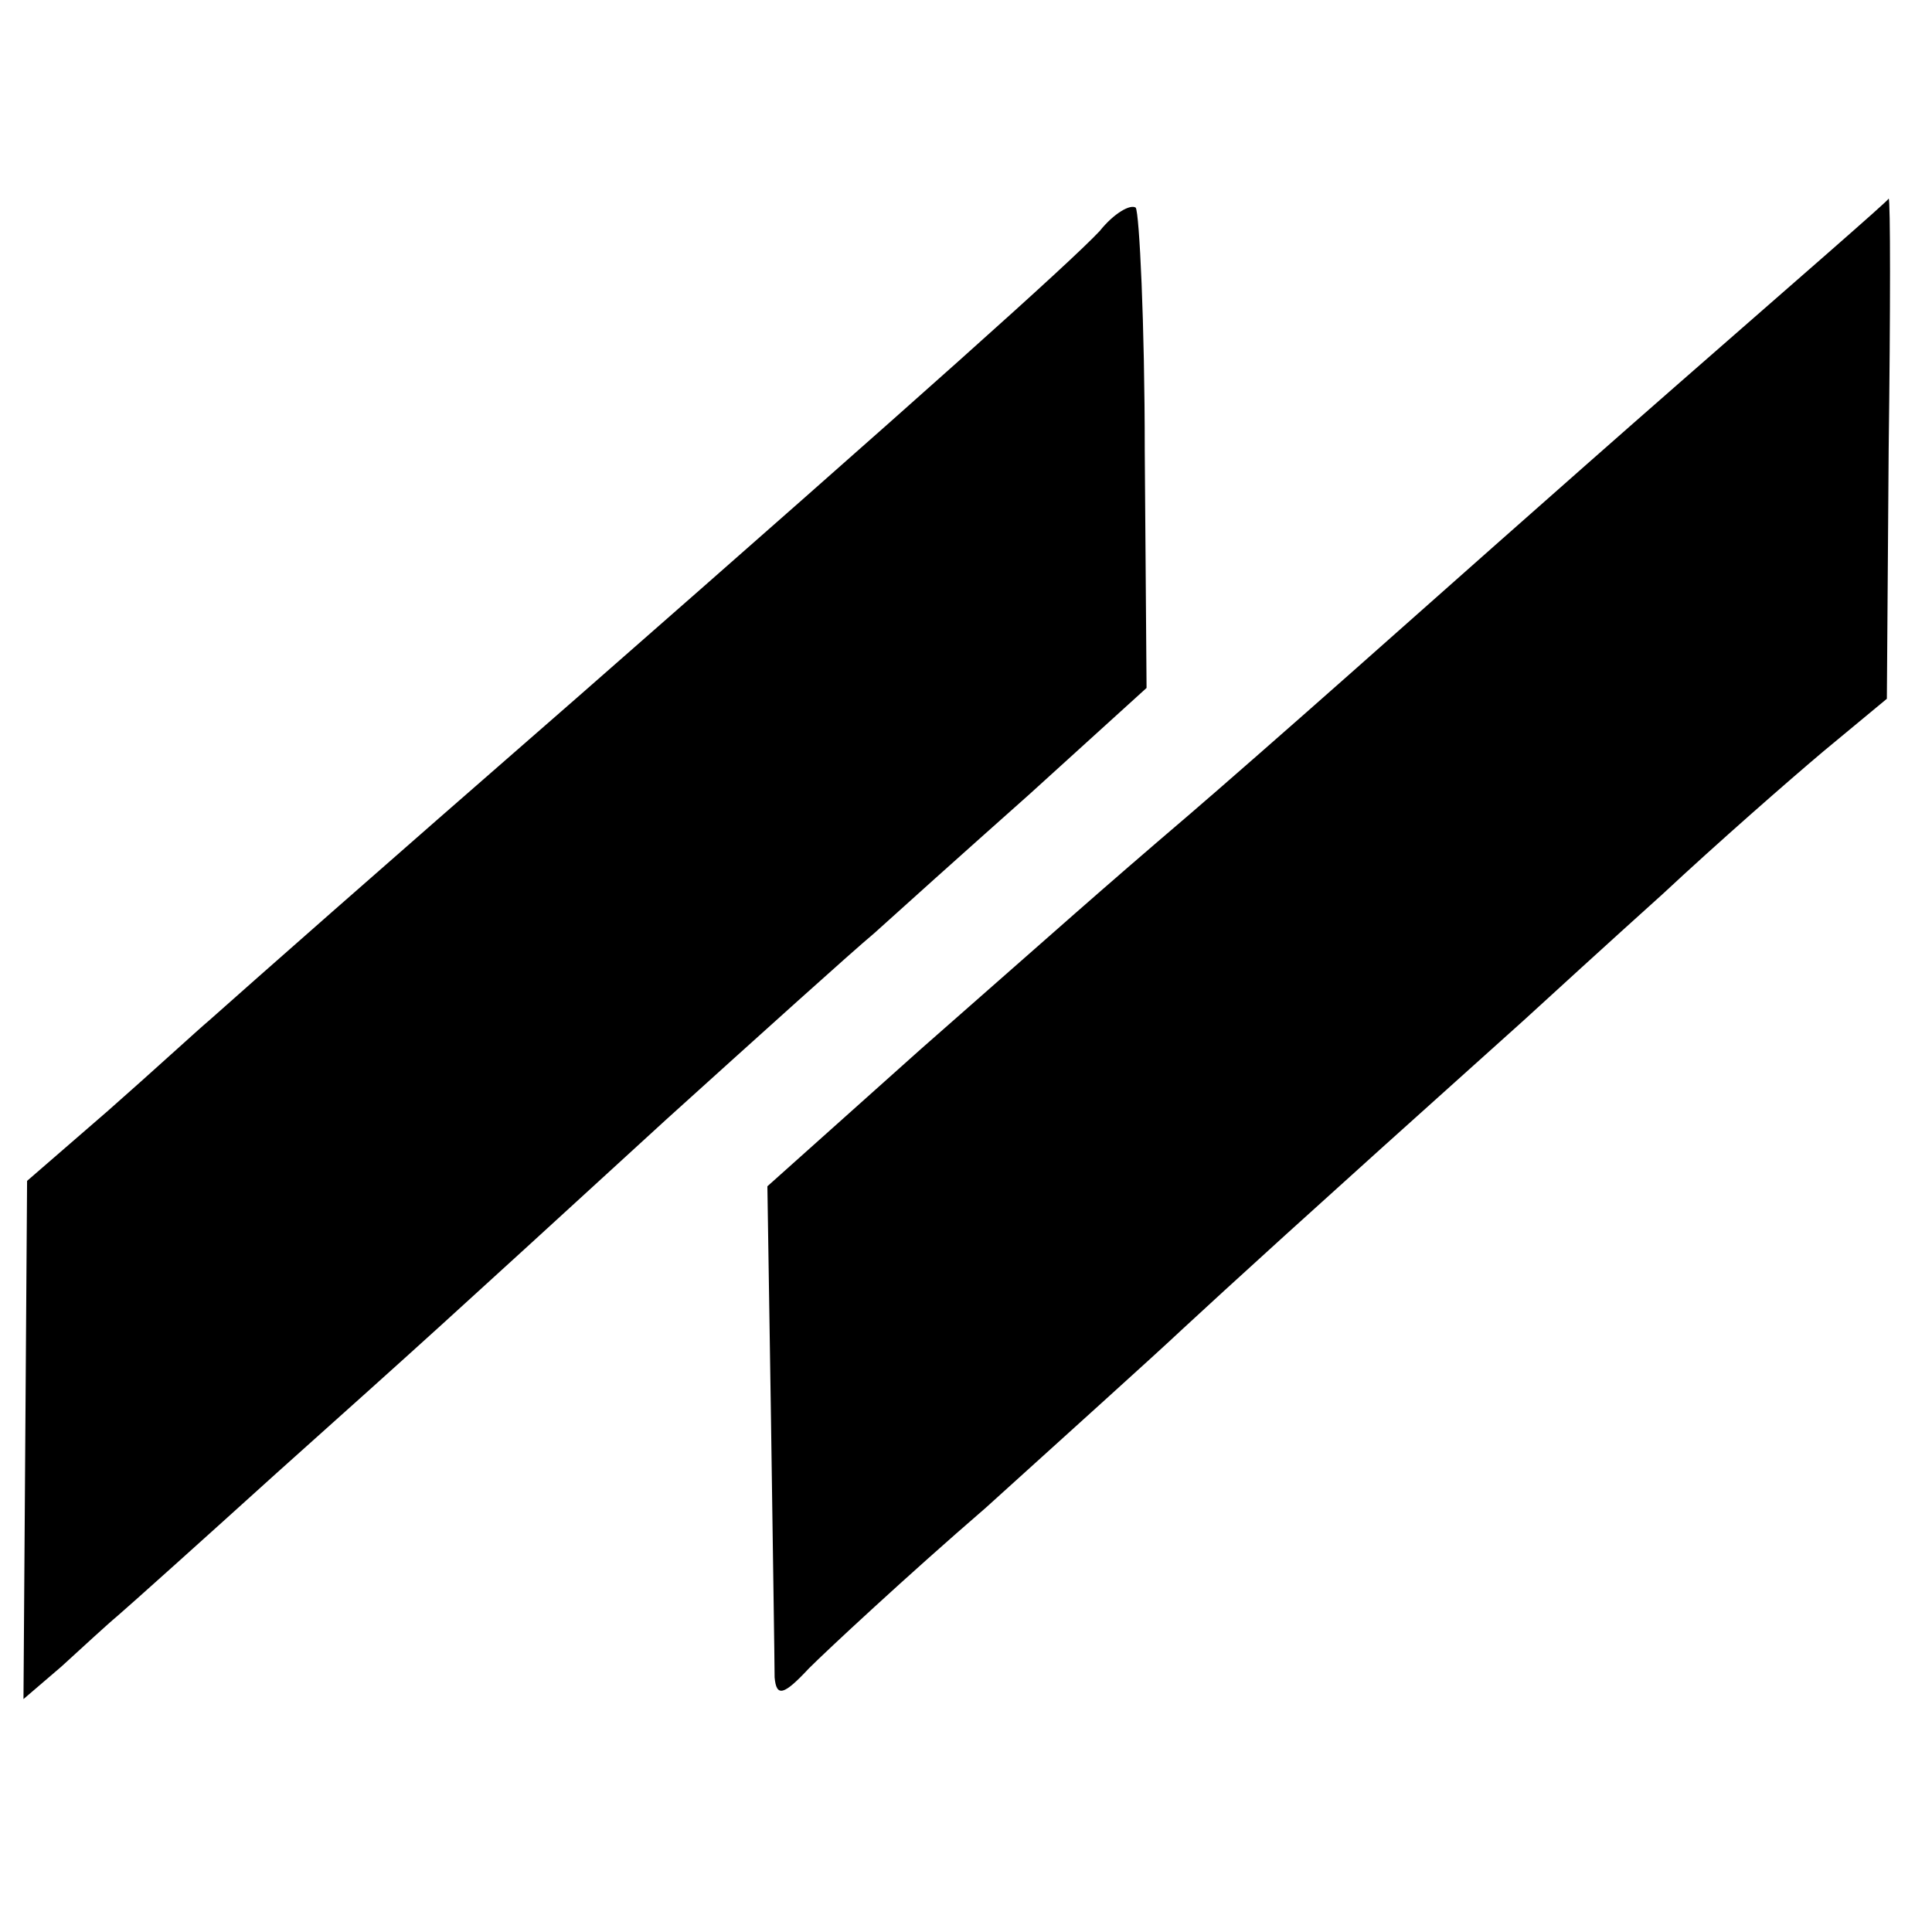
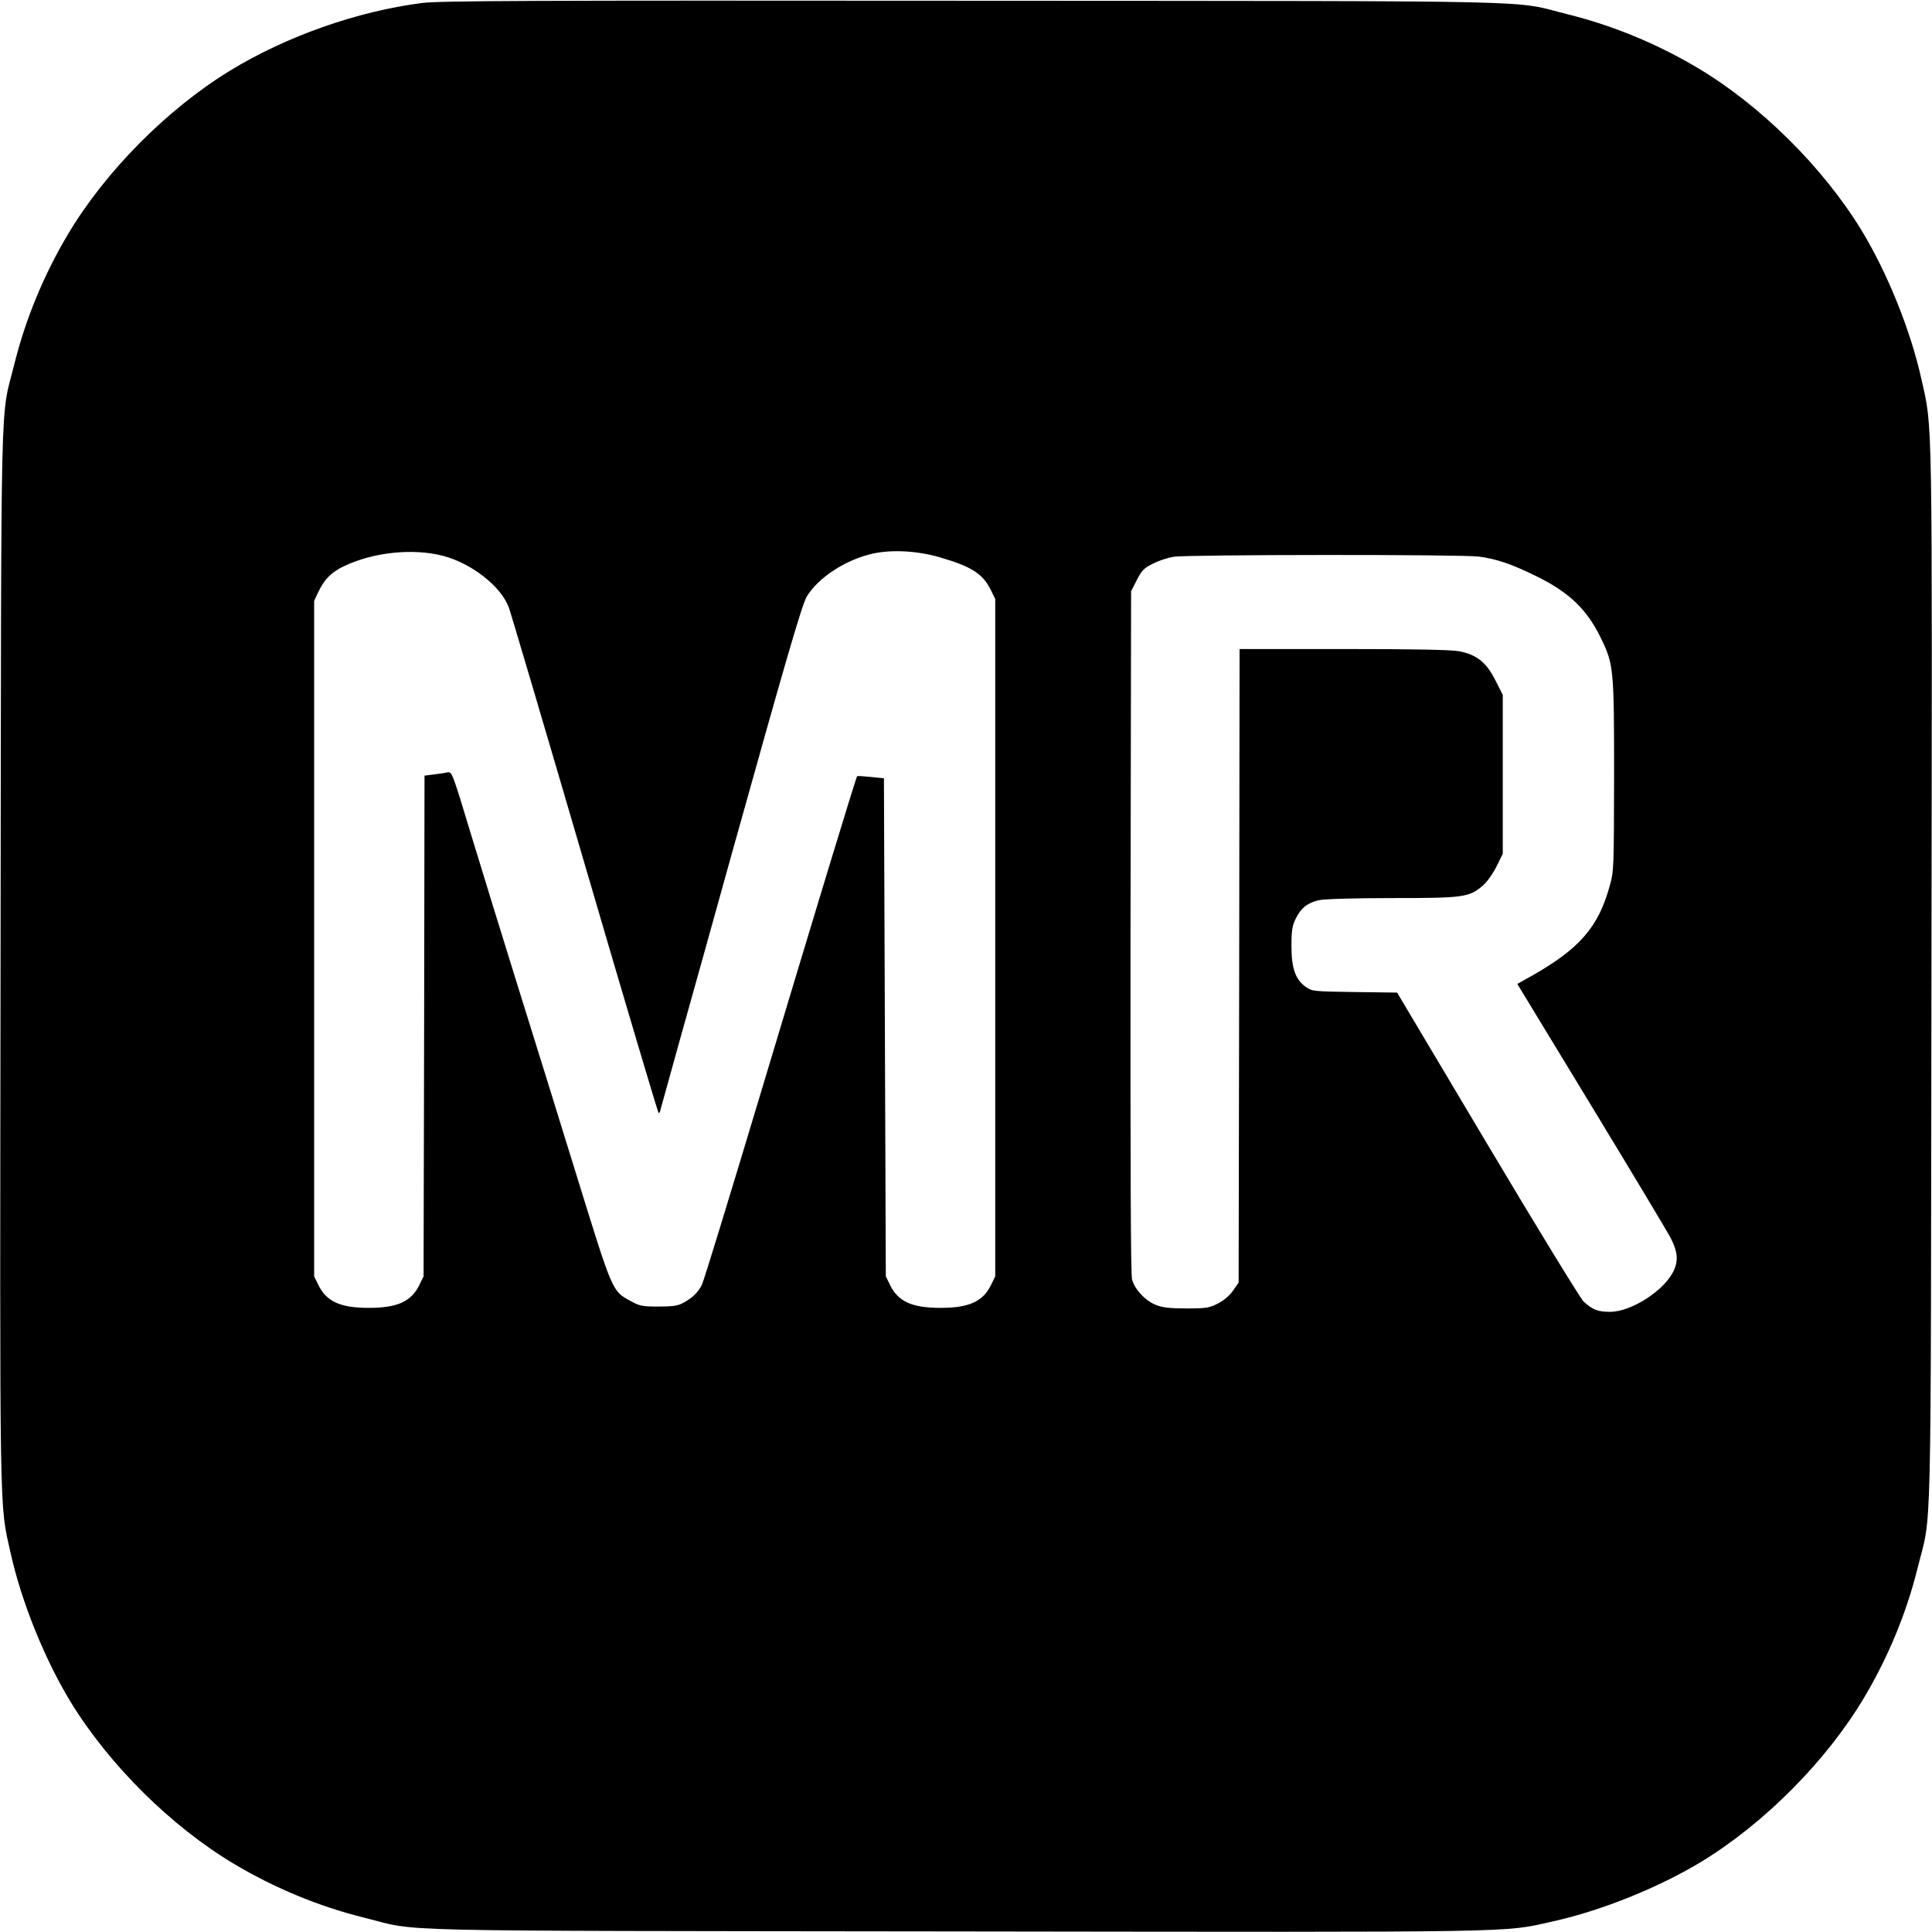
- <svg xmlns="http://www.w3.org/2000/svg" version="1.0" width="107pt" height="107pt" viewBox="0 0 107 107" preserveAspectRatio="xMidYMid meet">
-   <g transform="translate(0,107) scale(0.1,-0.1)" fill="#000000" stroke="none">
-     <path d="M609 942 c-17 -18 -95 -88 -289 -258 -117 -102 -177 -155 -204 -179 -6 -5 -31 -28 -56 -50 l-45 -39 -1 -144 -1 -143 21 18 c11 10 25 23 31 28 7 6 46 41 88 79 86 77 86 77 216 196 52 47 103 93 115 103 11 10 50 45 86 77 l65 59 -1 131 c0 71 -3 132 -5 135 -3 2 -12 -3 -20 -13z" />
-     <path d="M929 857 c-64 -56 -145 -128 -180 -159 -35 -31 -75 -66 -89 -78 -55 -47 -68 -59 -150 -131 l-85 -76 2 -129 c1 -71 2 -135 2 -143 1 -11 5 -10 19 5 10 10 54 51 98 89 43 39 92 83 109 99 26 24 63 58 189 171 12 11 47 43 77 70 30 28 70 63 89 79 l35 29 1 138 c1 77 1 139 0 139 0 -1 -53 -47 -117 -103z" />
+ <svg xmlns="http://www.w3.org/2000/svg" version="1.0" width="1024pt" height="1024pt" viewBox="0 0 1024 1024" preserveAspectRatio="xMidYMid meet">
+   <g transform="translate(0,1024) scale(0.1,-0.1)" fill="#000000" stroke="none">
+     <path d="M2236 10224 c-343 -44 -718 -176 -1016 -358 -334 -204 -662 -535 -860 -868 -128 -215 -225 -450 -284 -688 -76 -306 -69 -18 -73 -3130 -4 -3056 -7 -2900 53 -3170 57 -258 180 -563 318 -790 204 -334 535 -662 868 -860 215 -128 450 -225 688 -284 306 -76 18 -69 3130 -73 3056 -4 2900 -7 3170 53 258 57 563 180 790 318 334 204 662 535 860 868 128 215 225 450 284 688 76 306 69 18 73 3130 4 3056 7 2900 -53 3170 -57 258 -180 563 -318 790 -204 334 -535 662 -868 860 -215 128 -450 225 -688 284 -306 76 -14 70 -3150 72 -2371 2 -2832 0 -2924 -12z m112 -2930 c152 -40 308 -162 349 -274 11 -30 193 -646 404 -1367 211 -722 387 -1313 390 -1313 4 0 9 10 11 23 3 12 51 184 106 382 56 198 178 637 272 975 283 1014 370 1313 395 1356 59 101 207 198 352 230 102 22 236 15 358 -21 165 -48 225 -87 267 -173 l23 -47 0 -1795 0 -1795 -23 -47 c-43 -87 -117 -120 -267 -120 -150 0 -224 33 -267 120 l-23 47 -5 1320 -5 1320 -70 7 c-38 4 -71 6 -72 4 -6 -5 -238 -770 -513 -1686 -161 -536 -300 -991 -310 -1010 -21 -41 -52 -71 -100 -96 -27 -15 -56 -19 -130 -19 -87 0 -100 3 -149 30 -97 53 -93 45 -285 665 -96 311 -235 759 -309 995 -74 237 -183 591 -243 788 -108 357 -108 358 -133 353 -14 -3 -47 -8 -73 -11 l-48 -6 -2 -1327 -3 -1327 -23 -47 c-43 -87 -117 -120 -267 -120 -150 0 -224 33 -267 120 l-23 47 0 1790 0 1790 21 45 c32 69 70 107 137 139 157 75 366 96 525 55z m5489 -4 c95 -12 176 -40 308 -105 173 -85 268 -177 341 -329 67 -138 69 -163 69 -726 -1 -490 -1 -507 -23 -585 -60 -218 -158 -332 -413 -477 l-77 -43 395 -650 c217 -357 405 -671 418 -697 36 -69 41 -117 18 -169 -47 -106 -223 -221 -339 -222 -66 0 -93 11 -141 55 -17 17 -247 392 -510 834 l-478 803 -225 3 c-219 3 -226 4 -259 27 -55 39 -76 99 -76 216 0 85 4 107 23 147 28 56 62 83 123 97 25 6 191 11 385 11 382 0 410 4 482 65 25 22 54 63 74 103 l33 67 0 421 0 421 -40 79 c-47 93 -98 134 -190 152 -40 8 -230 12 -612 12 l-553 0 -2 -1679 -3 -1679 -30 -43 c-18 -26 -50 -53 -80 -68 -45 -23 -61 -26 -165 -26 -87 0 -126 4 -162 18 -57 22 -113 82 -128 135 -7 28 -9 589 -8 1844 l3 1804 30 59 c26 51 38 64 85 87 30 16 80 32 110 37 74 12 1526 13 1617 1z" />
  </g>
</svg>
